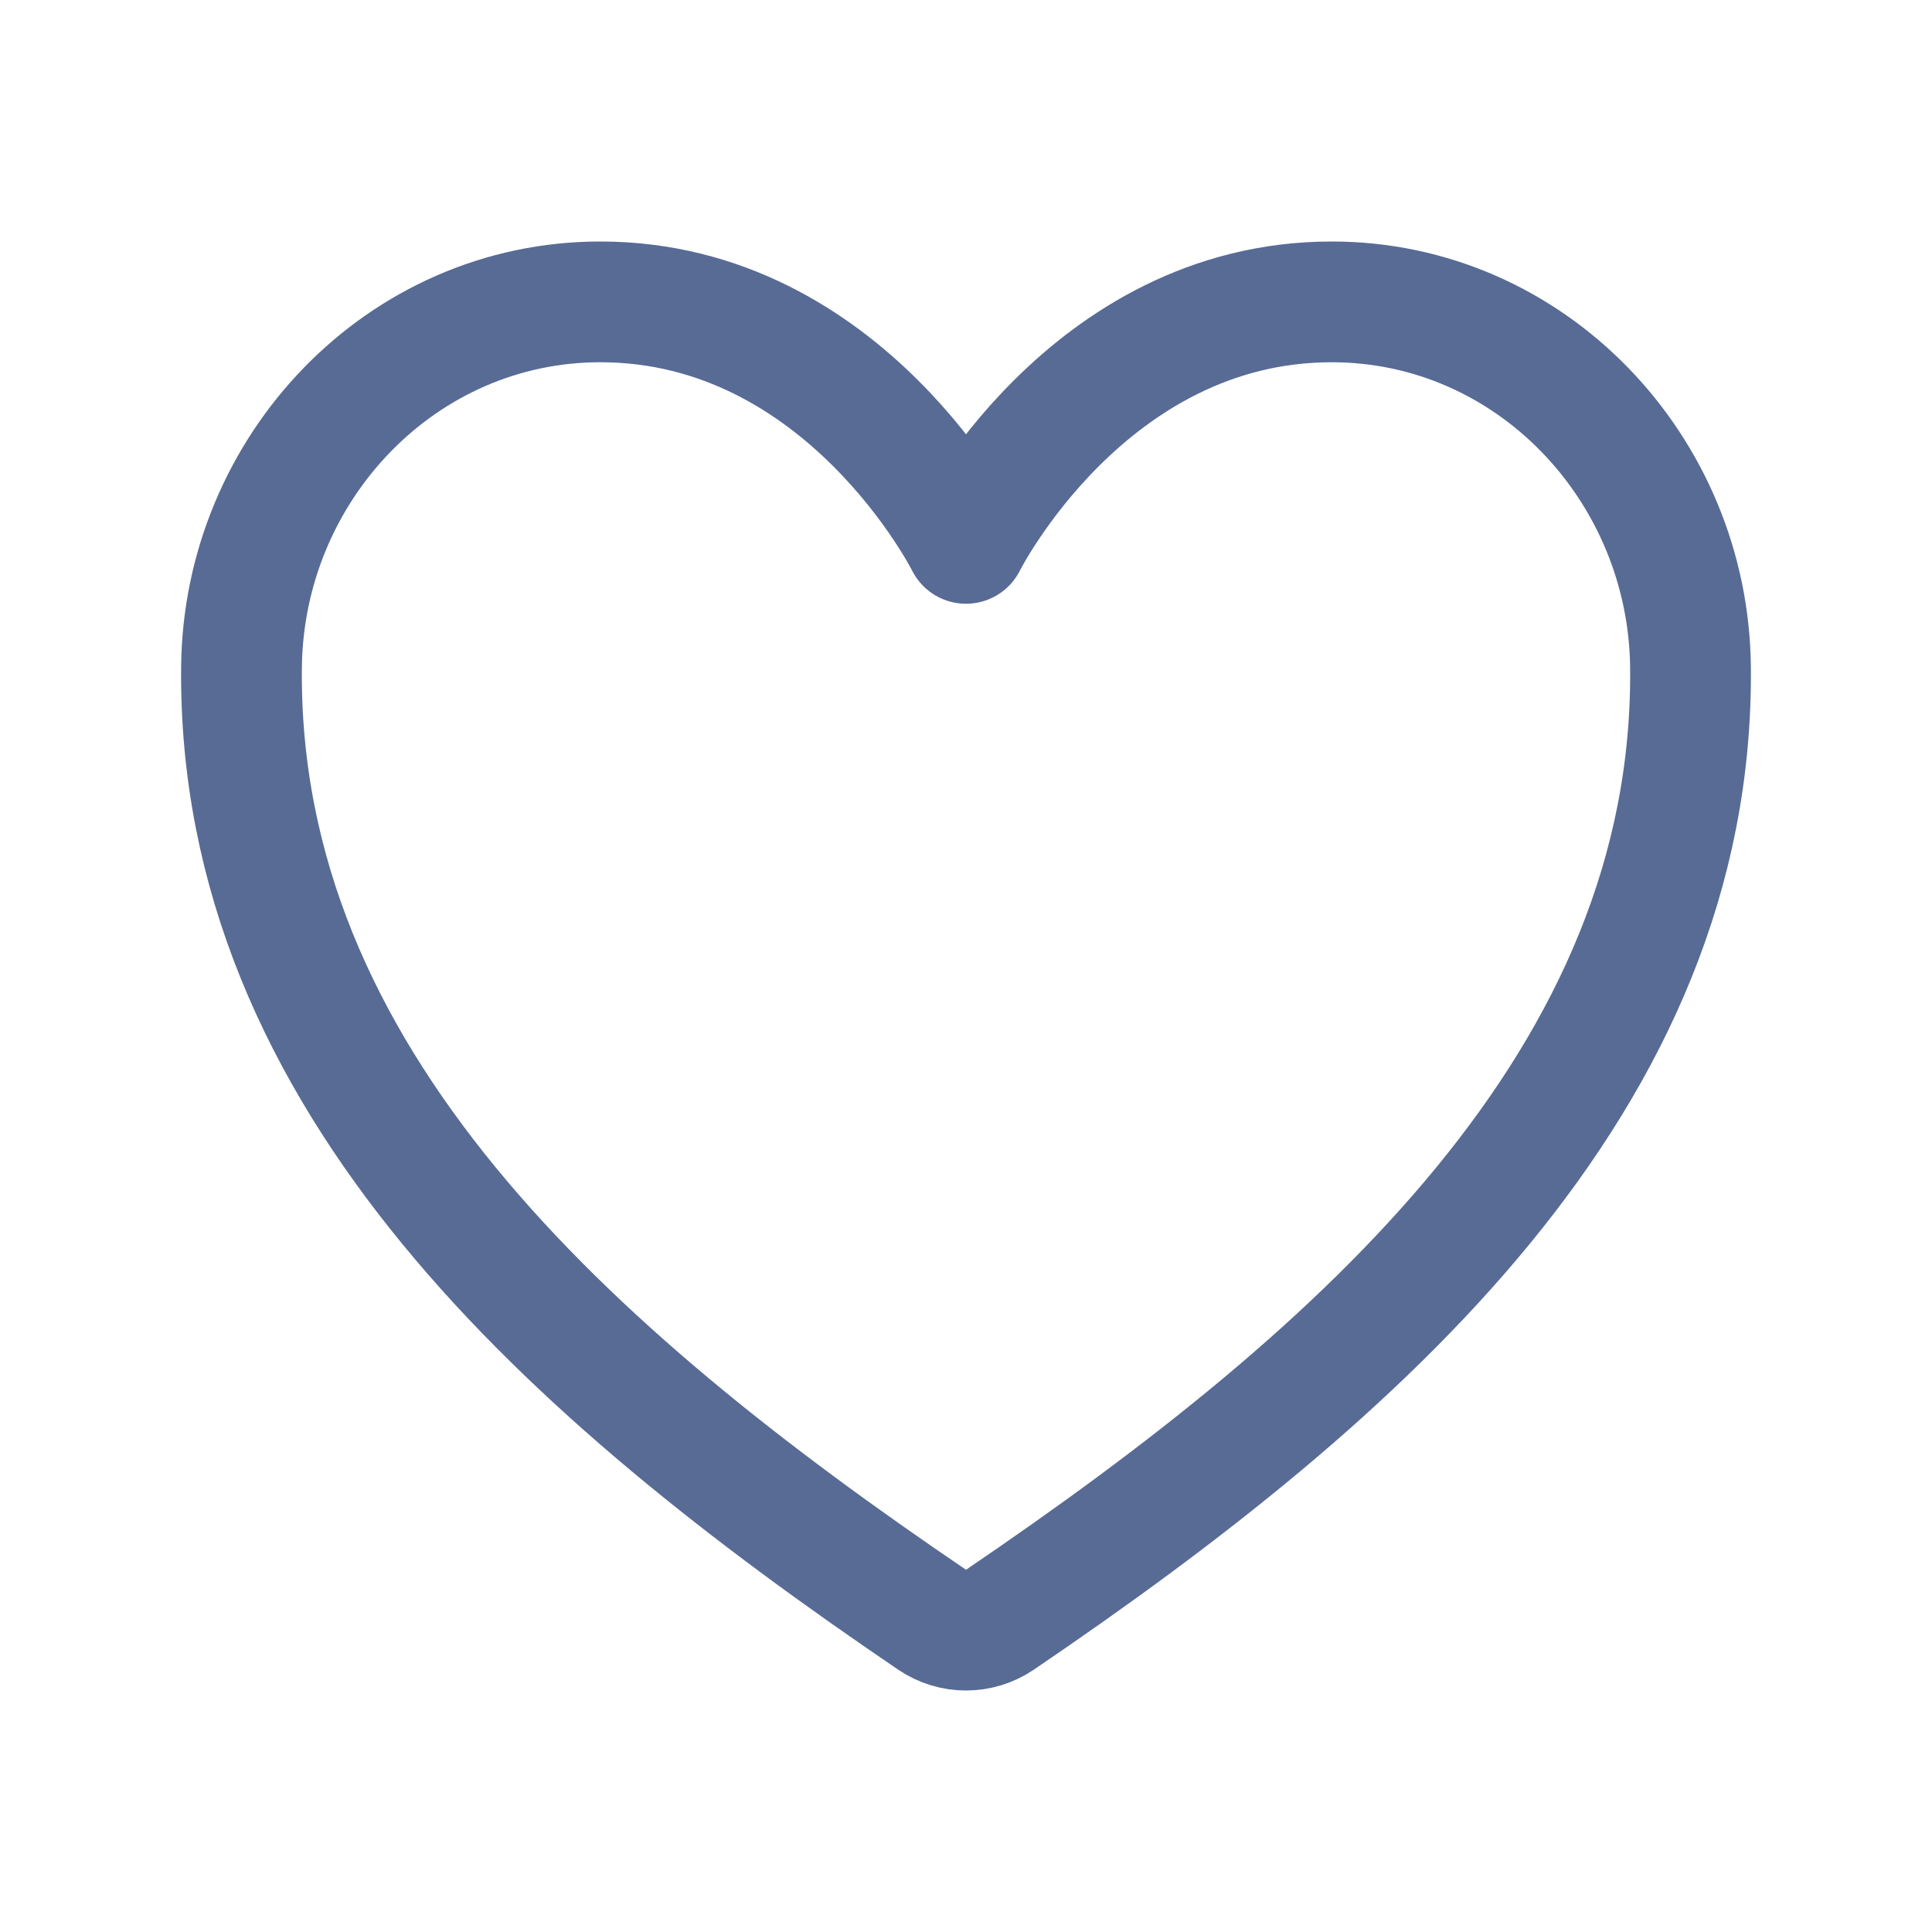
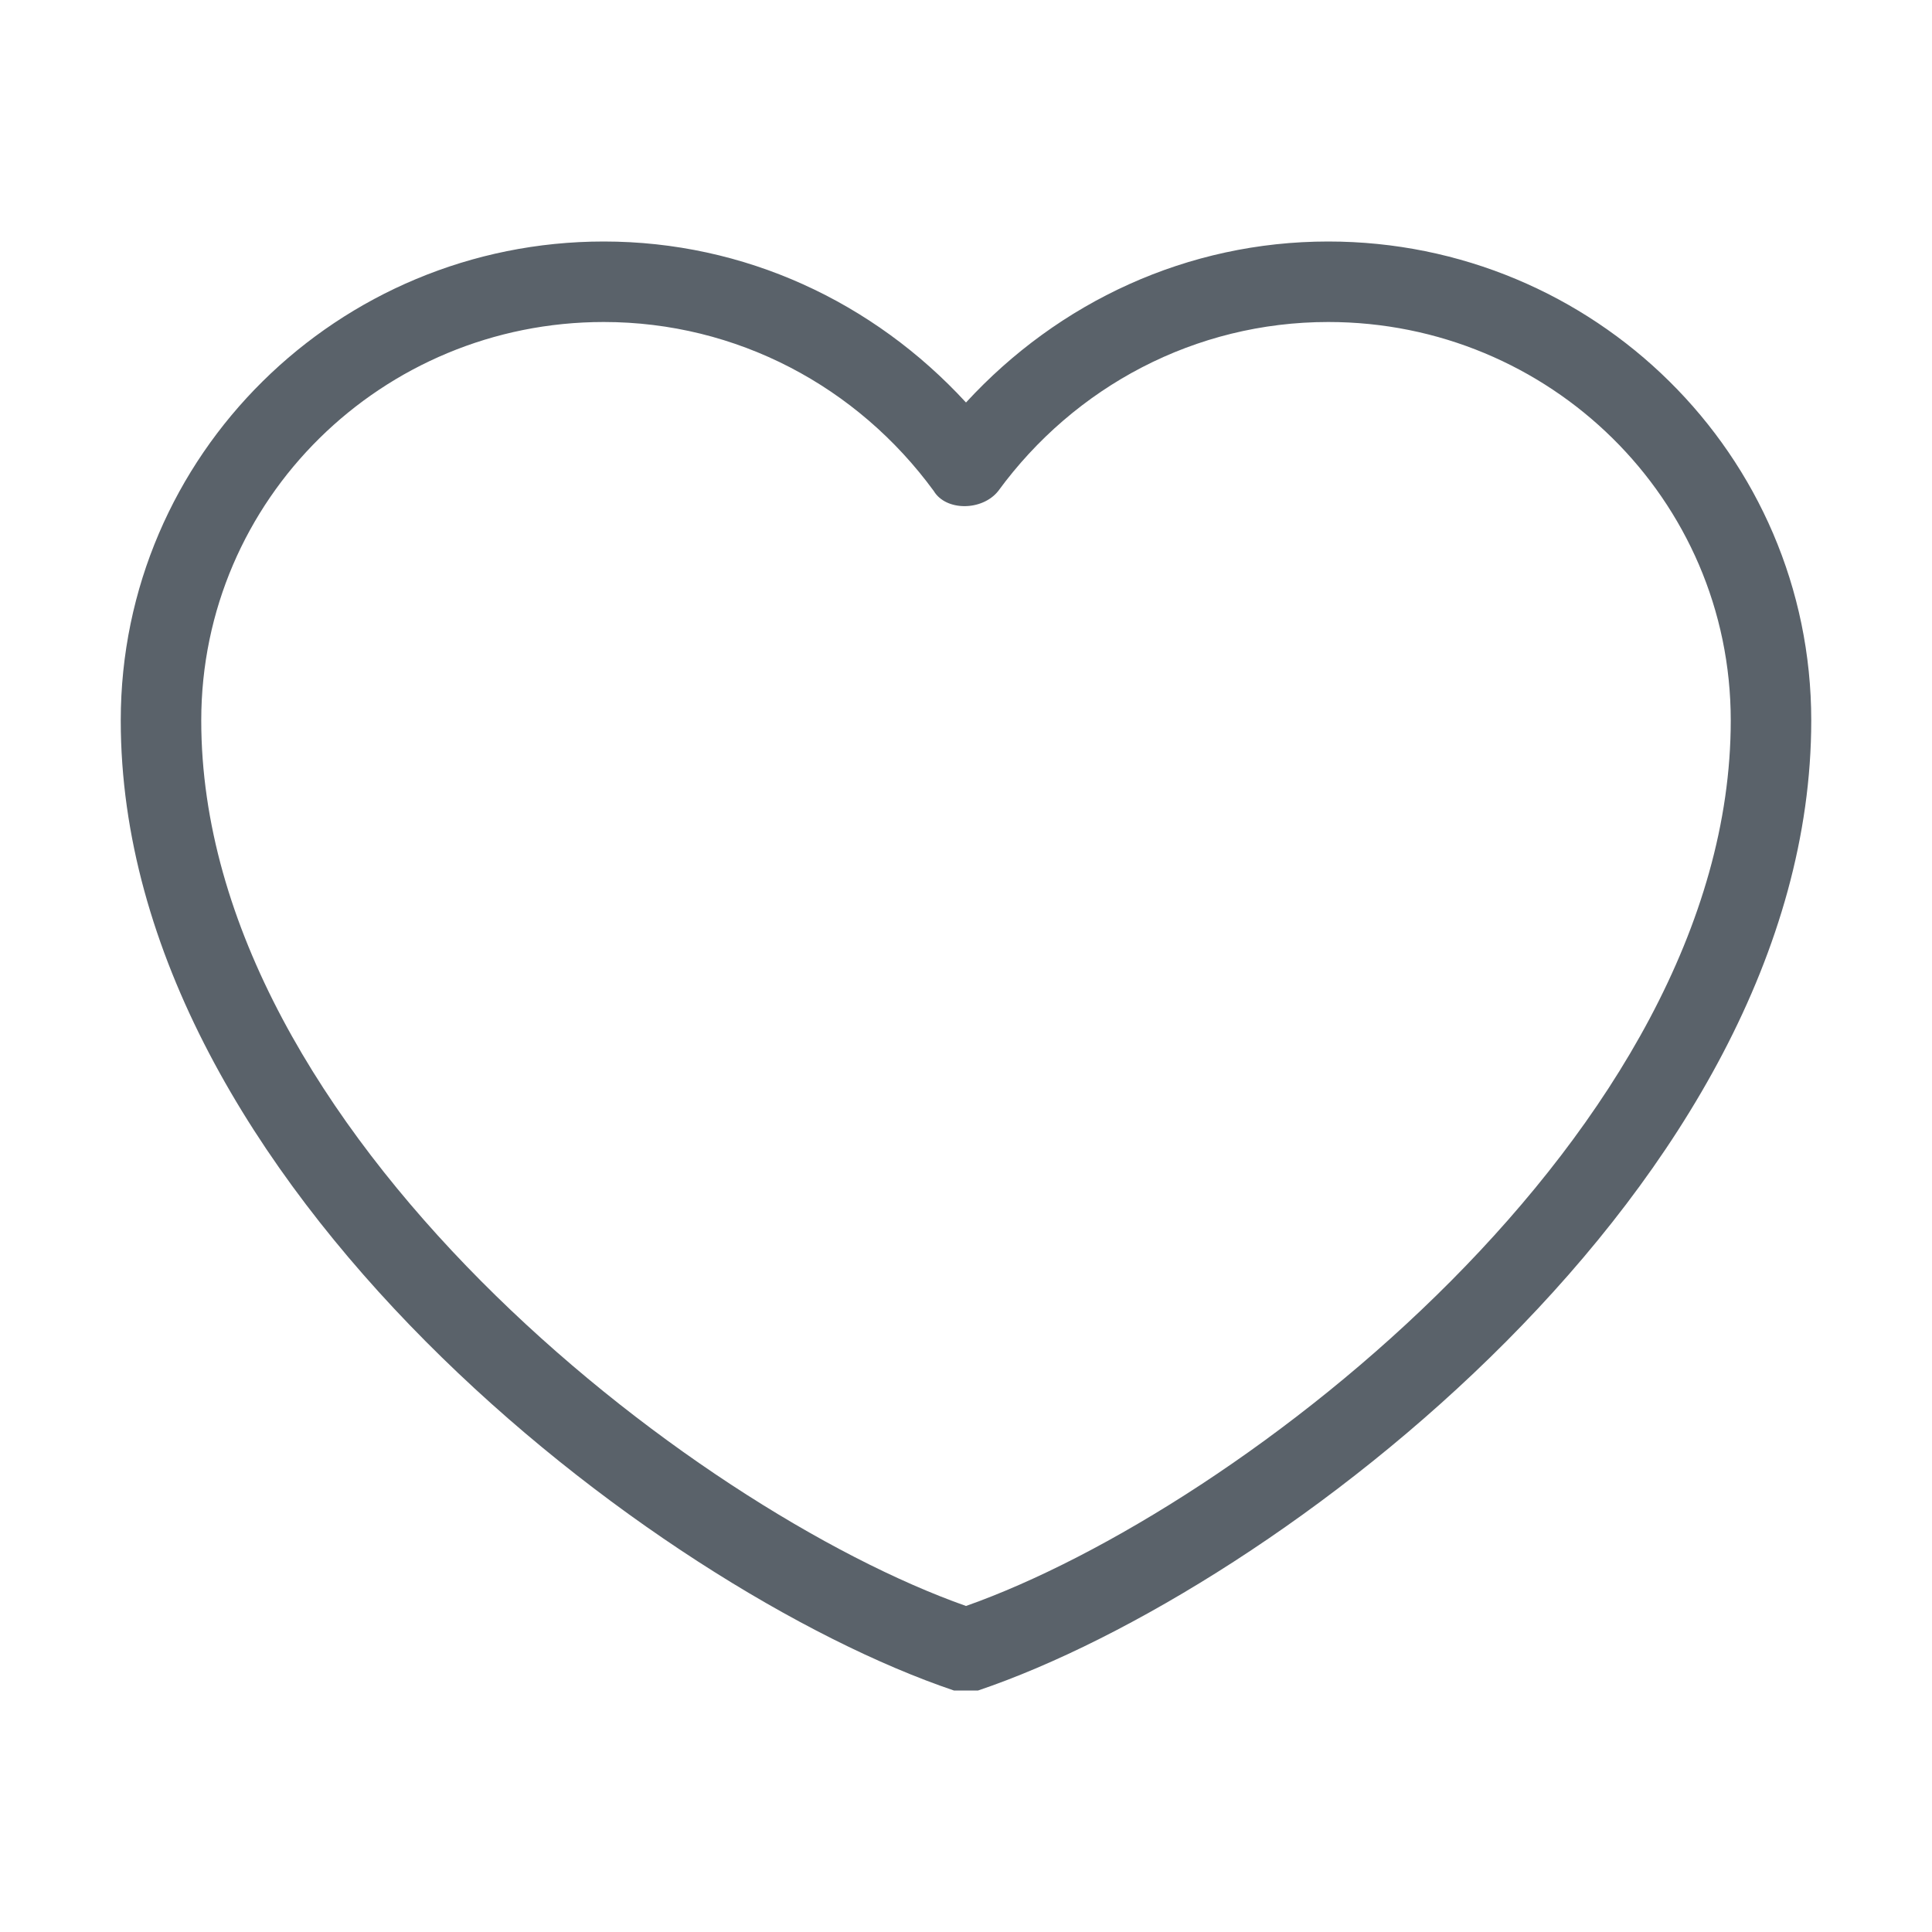
- <svg xmlns="http://www.w3.org/2000/svg" version="1.1" baseProfile="full" width="18" height="18" viewBox="0 0 512 512">
-   <path d="M352.92 80C288 80 256 144 256 144s-32-64-96.92-64c-52.76 0-94.54 44.14-95.08 96.81-1.1 109.33 86.73 187.08 183 252.42a16 16 0 0018 0c96.26-65.34 184.09-143.09 183-252.42-.54-52.67-42.32-96.81-95.08-96.81z" fill="none" stroke="#576b95" stroke-linecap="round" stroke-linejoin="round" stroke-width="32" />
+ <svg xmlns="http://www.w3.org/2000/svg" t="1703209085597" class="icon" viewBox="0 0 1024 1024" version="1.1" p-id="6885" width="18" height="18">
+   <path d="M512 896h-6.4C347.733 842.667 64 627.2 64 381.867 64 241.067 179.2 128 320 128c74.667 0 142.933 32 192 85.333 49.067-53.333 117.333-85.333 192-85.333 140.8 0 256 113.067 256 253.867C960 627.2 676.267 842.667 518.4 896H512zM320 170.667C202.667 170.667 106.667 264.533 106.667 381.867c0 217.6 260.267 418.133 405.333 469.333 145.067-51.2 405.333-251.733 405.333-469.333C917.333 264.533 821.333 170.667 704 170.667c-70.4 0-134.4 34.133-174.933 89.6-8.533 10.667-27.733 10.667-34.133 0C454.4 204.8 390.4 170.667 320 170.667z" fill="#5A626A" p-id="6886" />
</svg>
